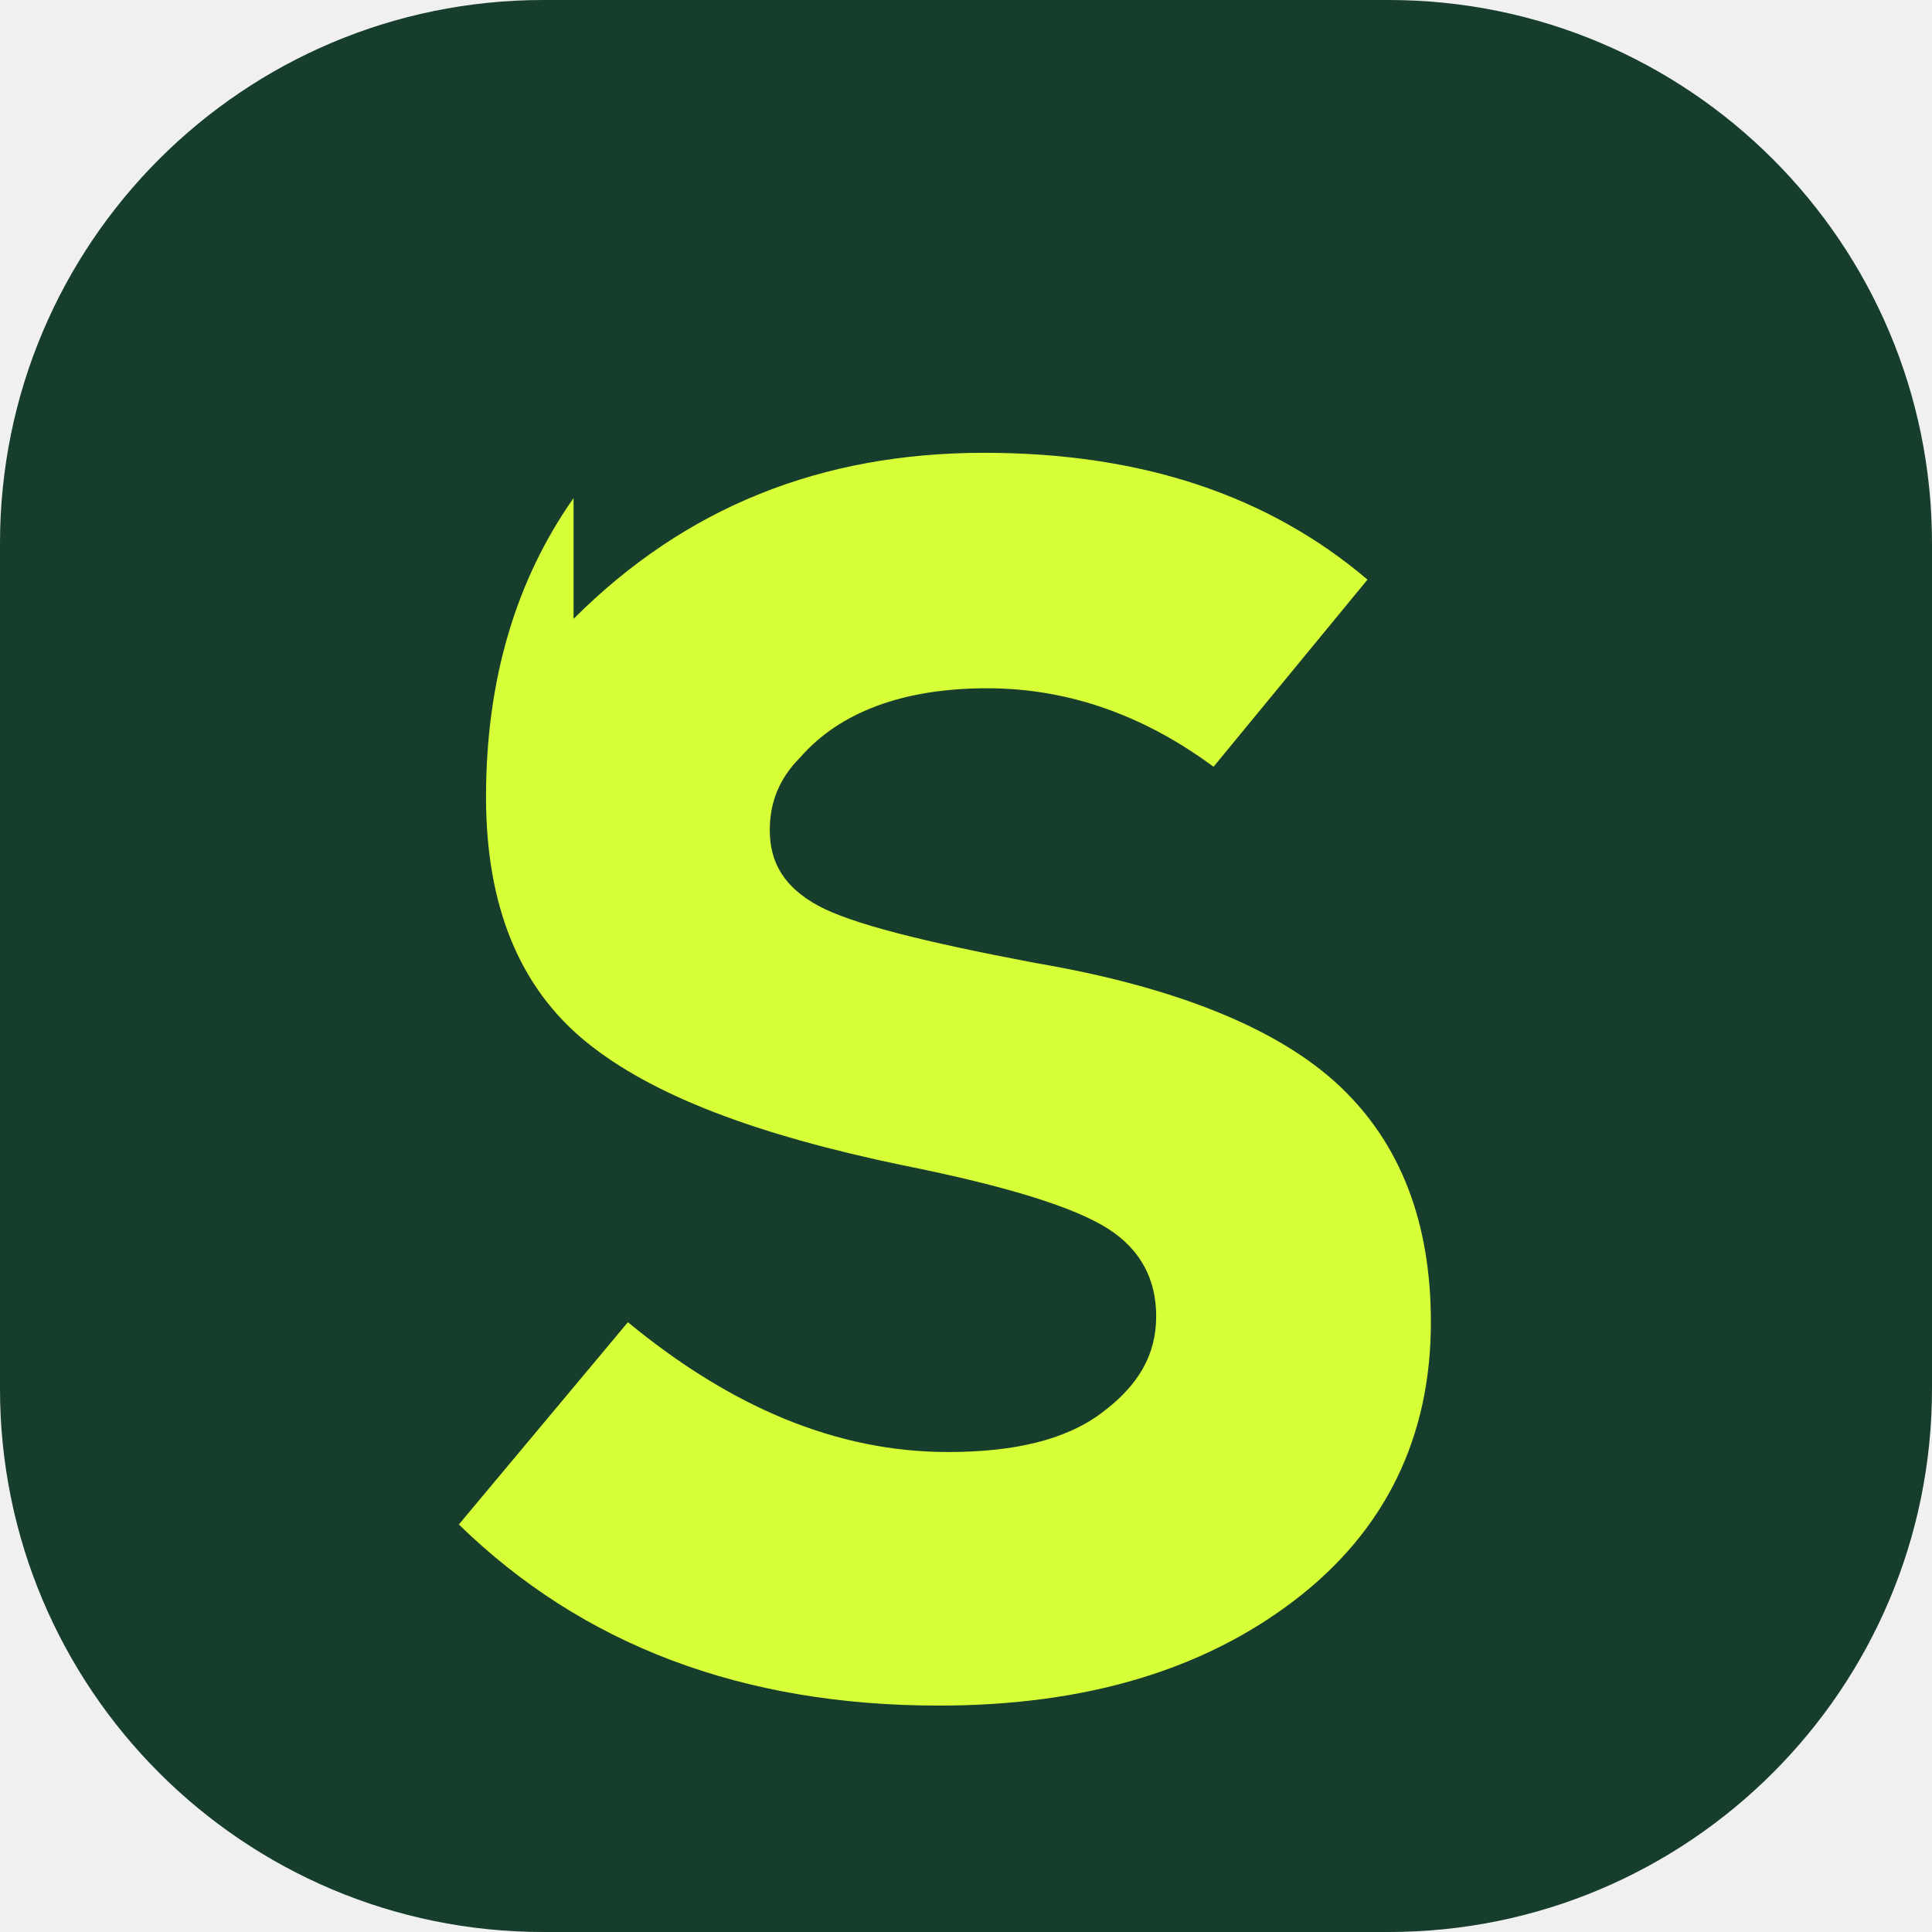
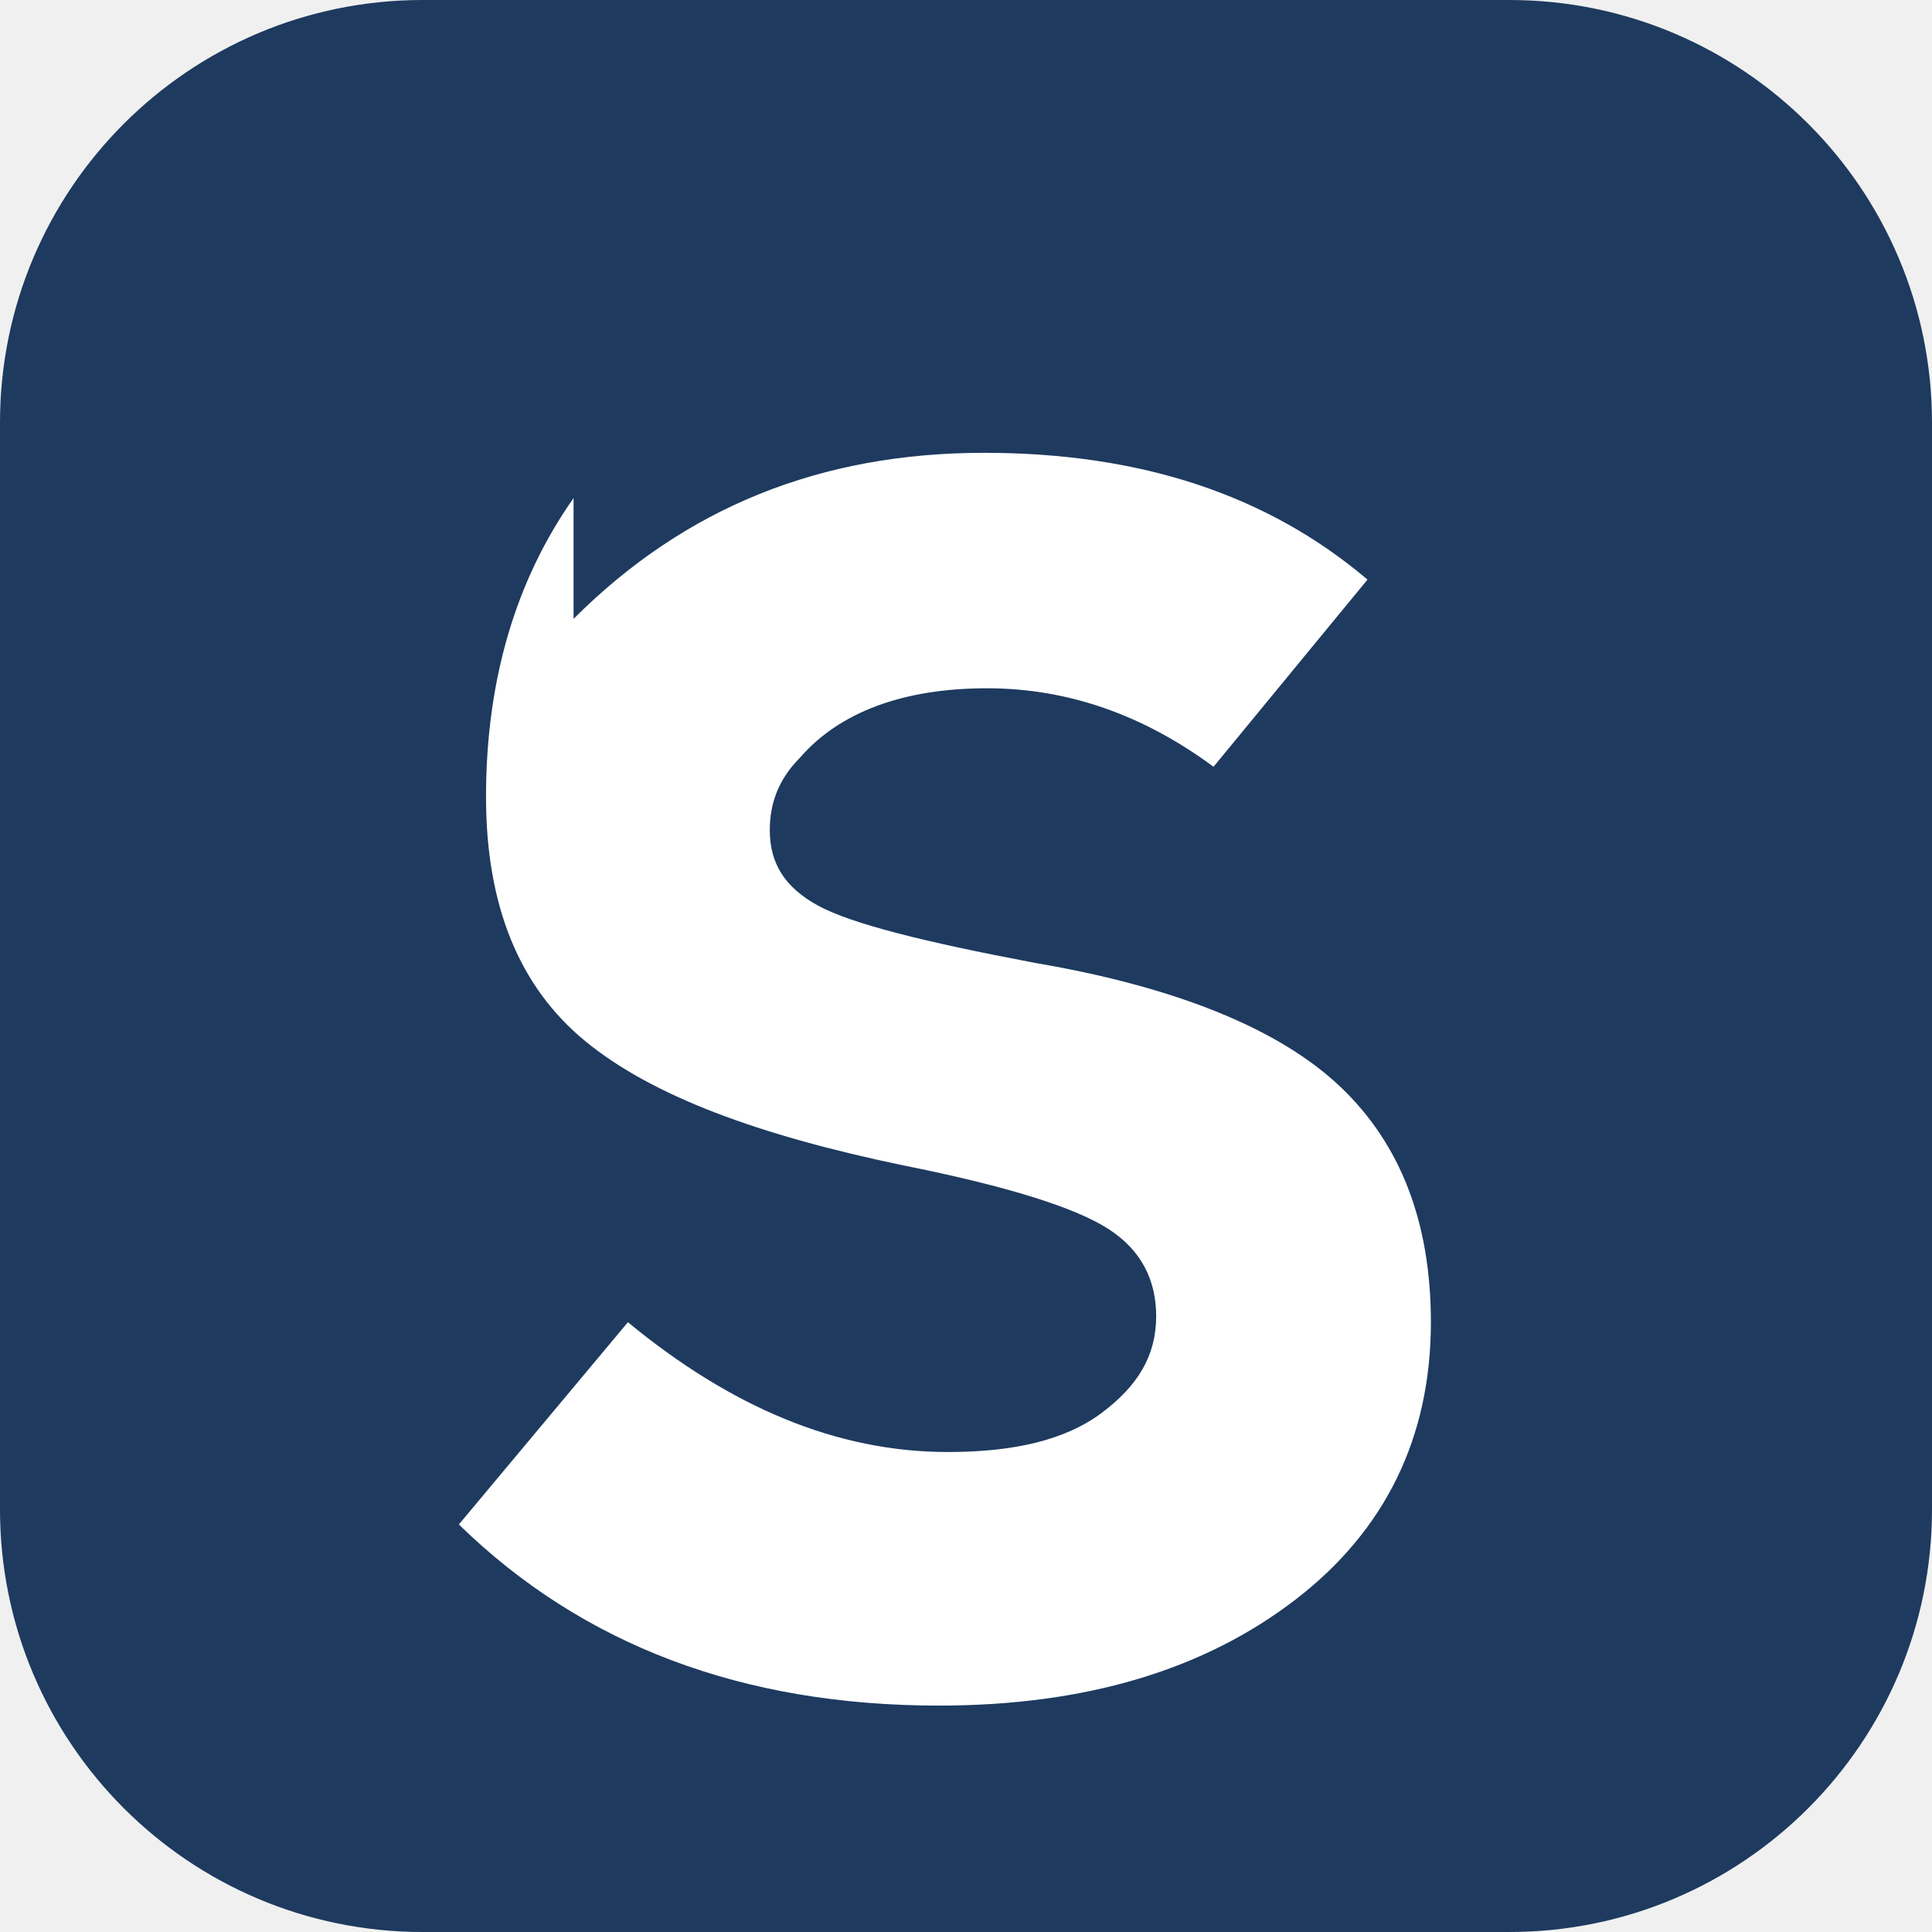
<svg xmlns="http://www.w3.org/2000/svg" viewBox="0 0 64 64">
-   <rect width="64" height="64" rx="18" fill="#173d2c" />
-   <path d="M19 20.5C22.7 16.8 27.2 15 32.6 15c5.2 0 9.4 1.4 12.7 4.2l-5.1 6.2c-2.3-1.7-4.8-2.6-7.5-2.6-2.8 0-4.9.8-6.2 2.3-.7.7-1 1.5-1 2.4 0 1.1.5 1.9 1.6 2.5 1.1.6 3.5 1.2 7.2 1.9 4.7.8 8.1 2.2 10.1 4.1 2 1.9 3 4.5 3 7.8 0 3.8-1.5 6.9-4.5 9.2-3 2.3-6.9 3.5-11.8 3.5-6.5 0-11.8-2-15.9-6l5.6-6.7c3.4 2.8 6.9 4.3 10.6 4.3 2.2 0 3.9-.4 5.1-1.3 1.2-.9 1.8-1.9 1.8-3.2 0-1.2-.5-2.2-1.6-2.9-1.1-.7-3.3-1.4-6.8-2.1-4.8-1-8.3-2.3-10.5-4.1-2.2-1.8-3.3-4.5-3.3-8.1 0-3.9 1-7.2 2.9-9.9Z" fill="#d7ff38" />
+   <rect width="64" height="64" rx="14" fill="#1e3a5f" />
+   <path d="M19 20.5C22.7 16.8 27.2 15 32.6 15c5.2 0 9.4 1.4 12.7 4.2l-5.1 6.2c-2.3-1.7-4.8-2.6-7.5-2.6-2.8 0-4.9.8-6.2 2.3-.7.7-1 1.5-1 2.4 0 1.1.5 1.9 1.6 2.5 1.1.6 3.5 1.2 7.2 1.9 4.7.8 8.1 2.2 10.1 4.1 2 1.9 3 4.5 3 7.8 0 3.8-1.5 6.9-4.5 9.2-3 2.3-6.9 3.5-11.8 3.5-6.5 0-11.8-2-15.9-6l5.6-6.7c3.4 2.8 6.9 4.3 10.6 4.3 2.2 0 3.9-.4 5.1-1.3 1.2-.9 1.8-1.9 1.8-3.2 0-1.2-.5-2.2-1.6-2.9-1.1-.7-3.3-1.4-6.8-2.1-4.8-1-8.3-2.3-10.5-4.1-2.2-1.8-3.3-4.5-3.3-8.1 0-3.9 1-7.2 2.9-9.9Z" fill="#ffffff" />
</svg>
